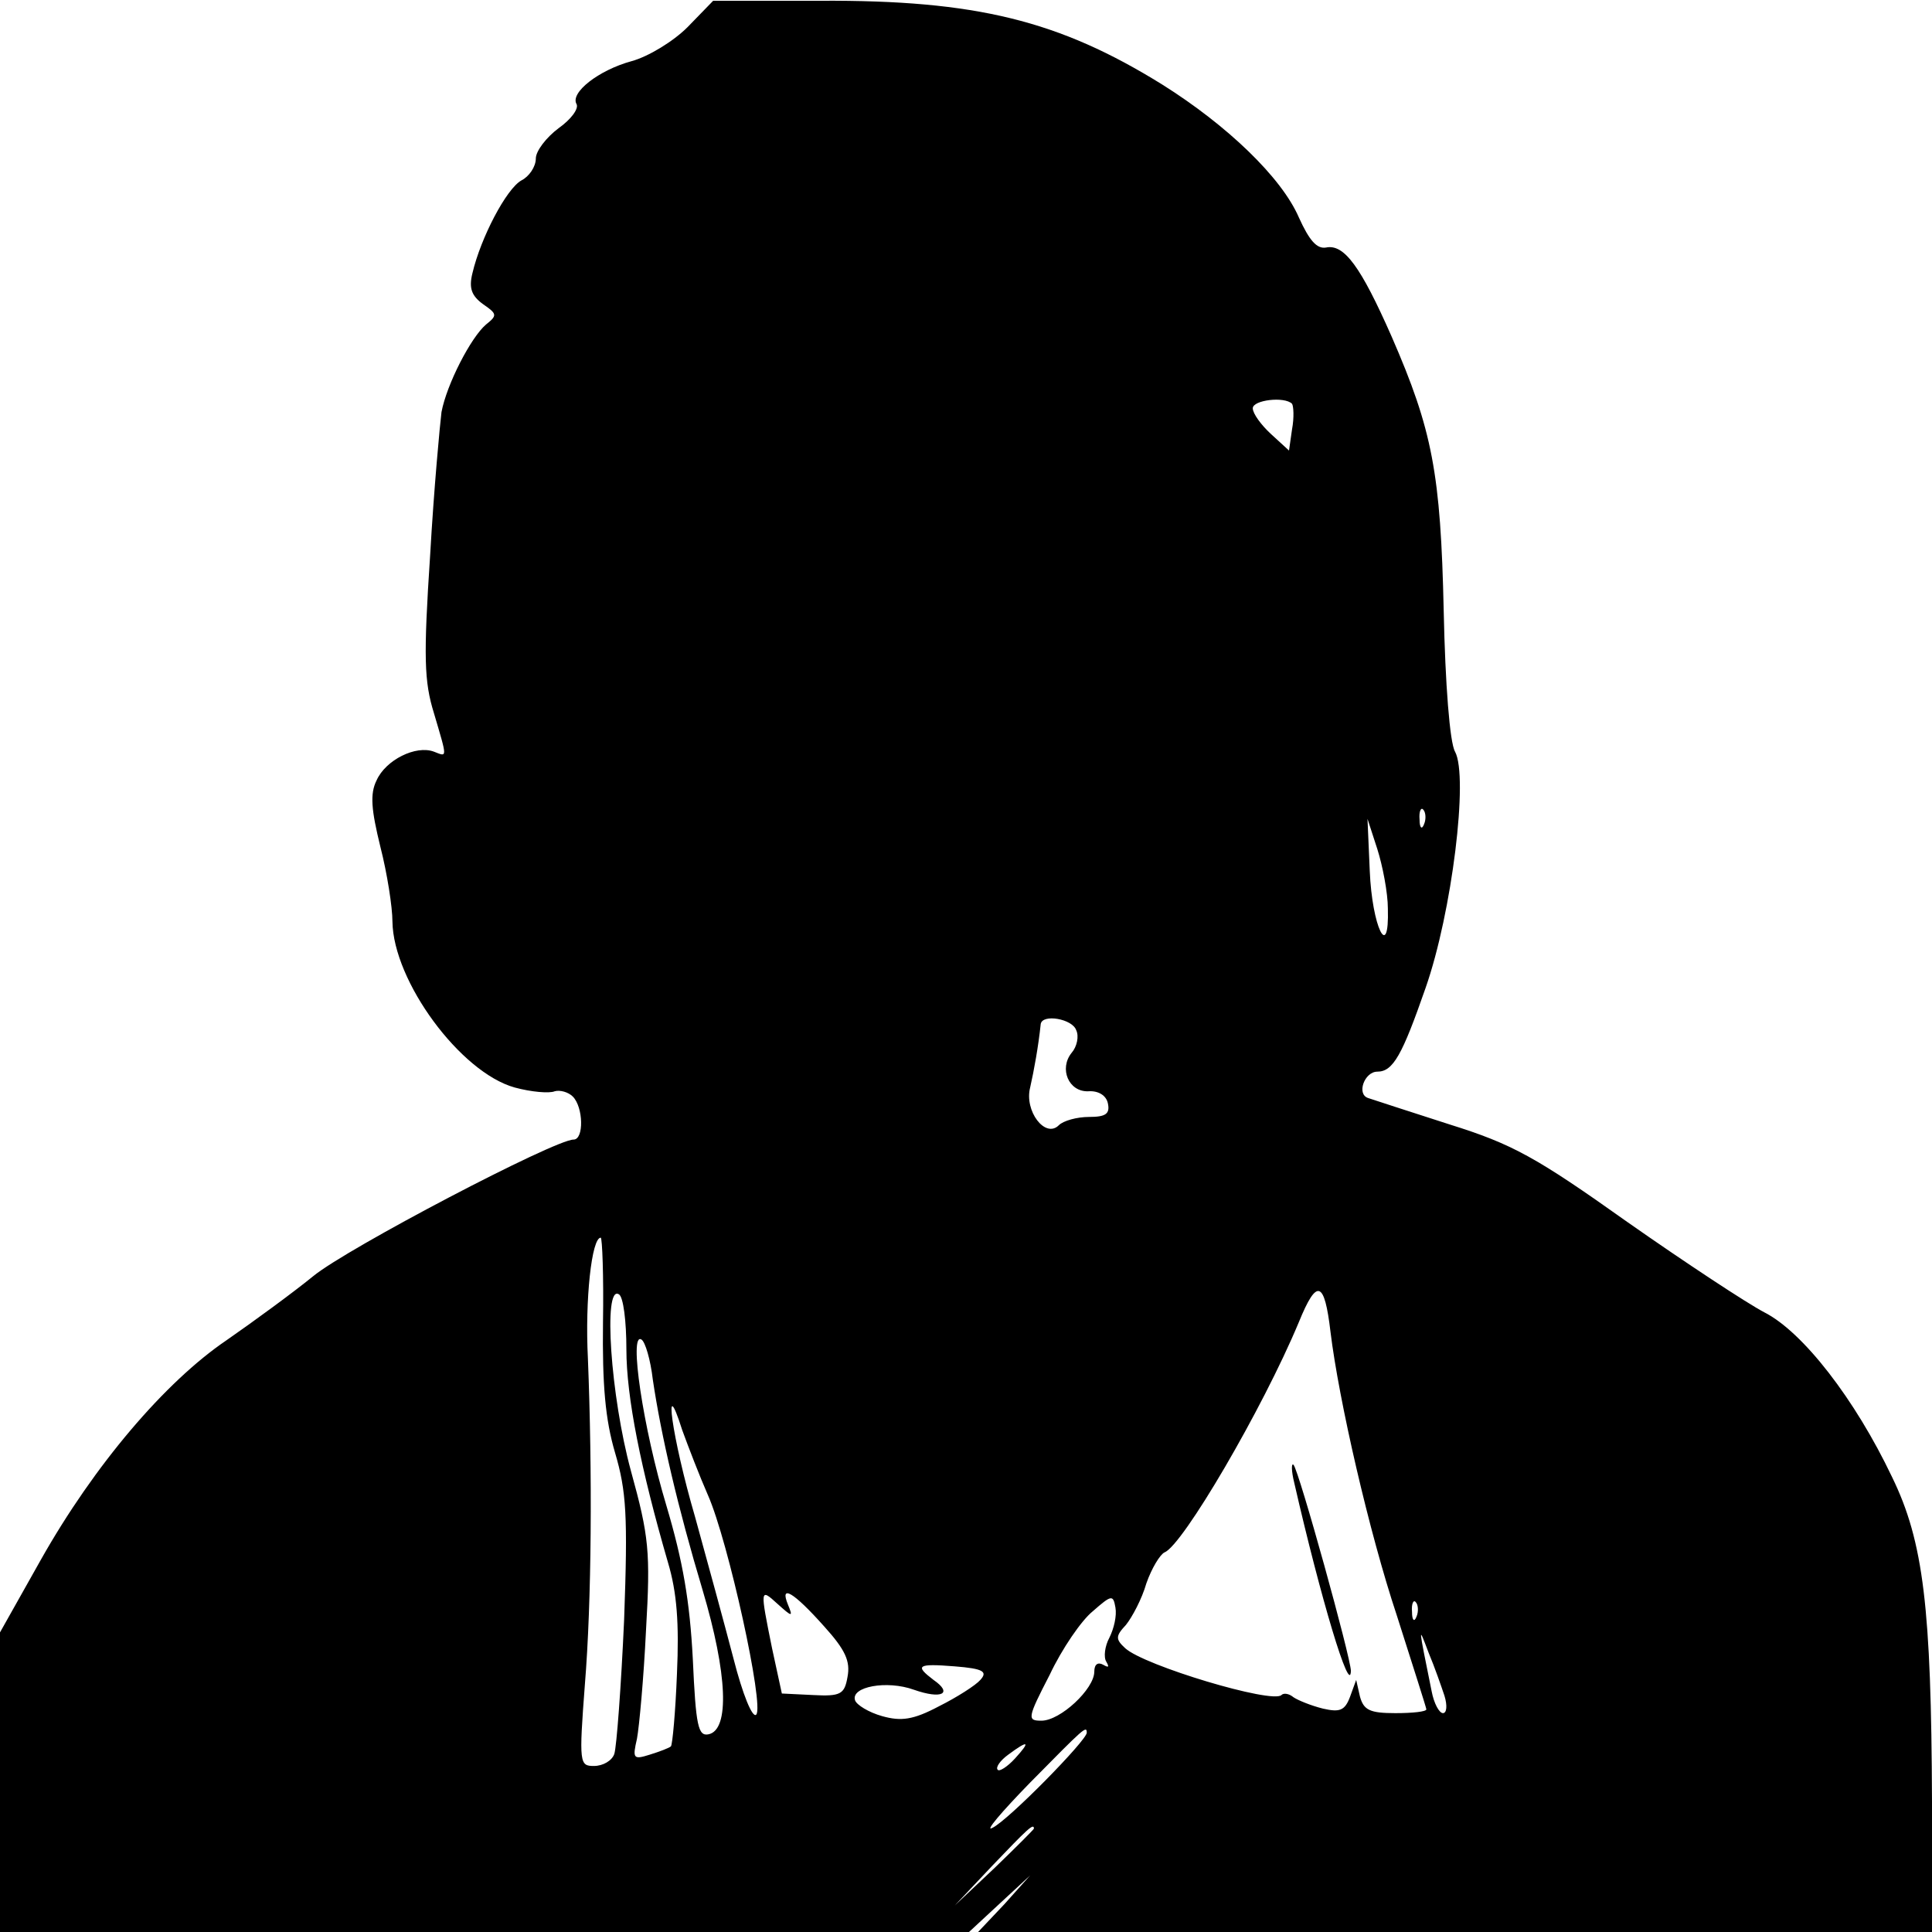
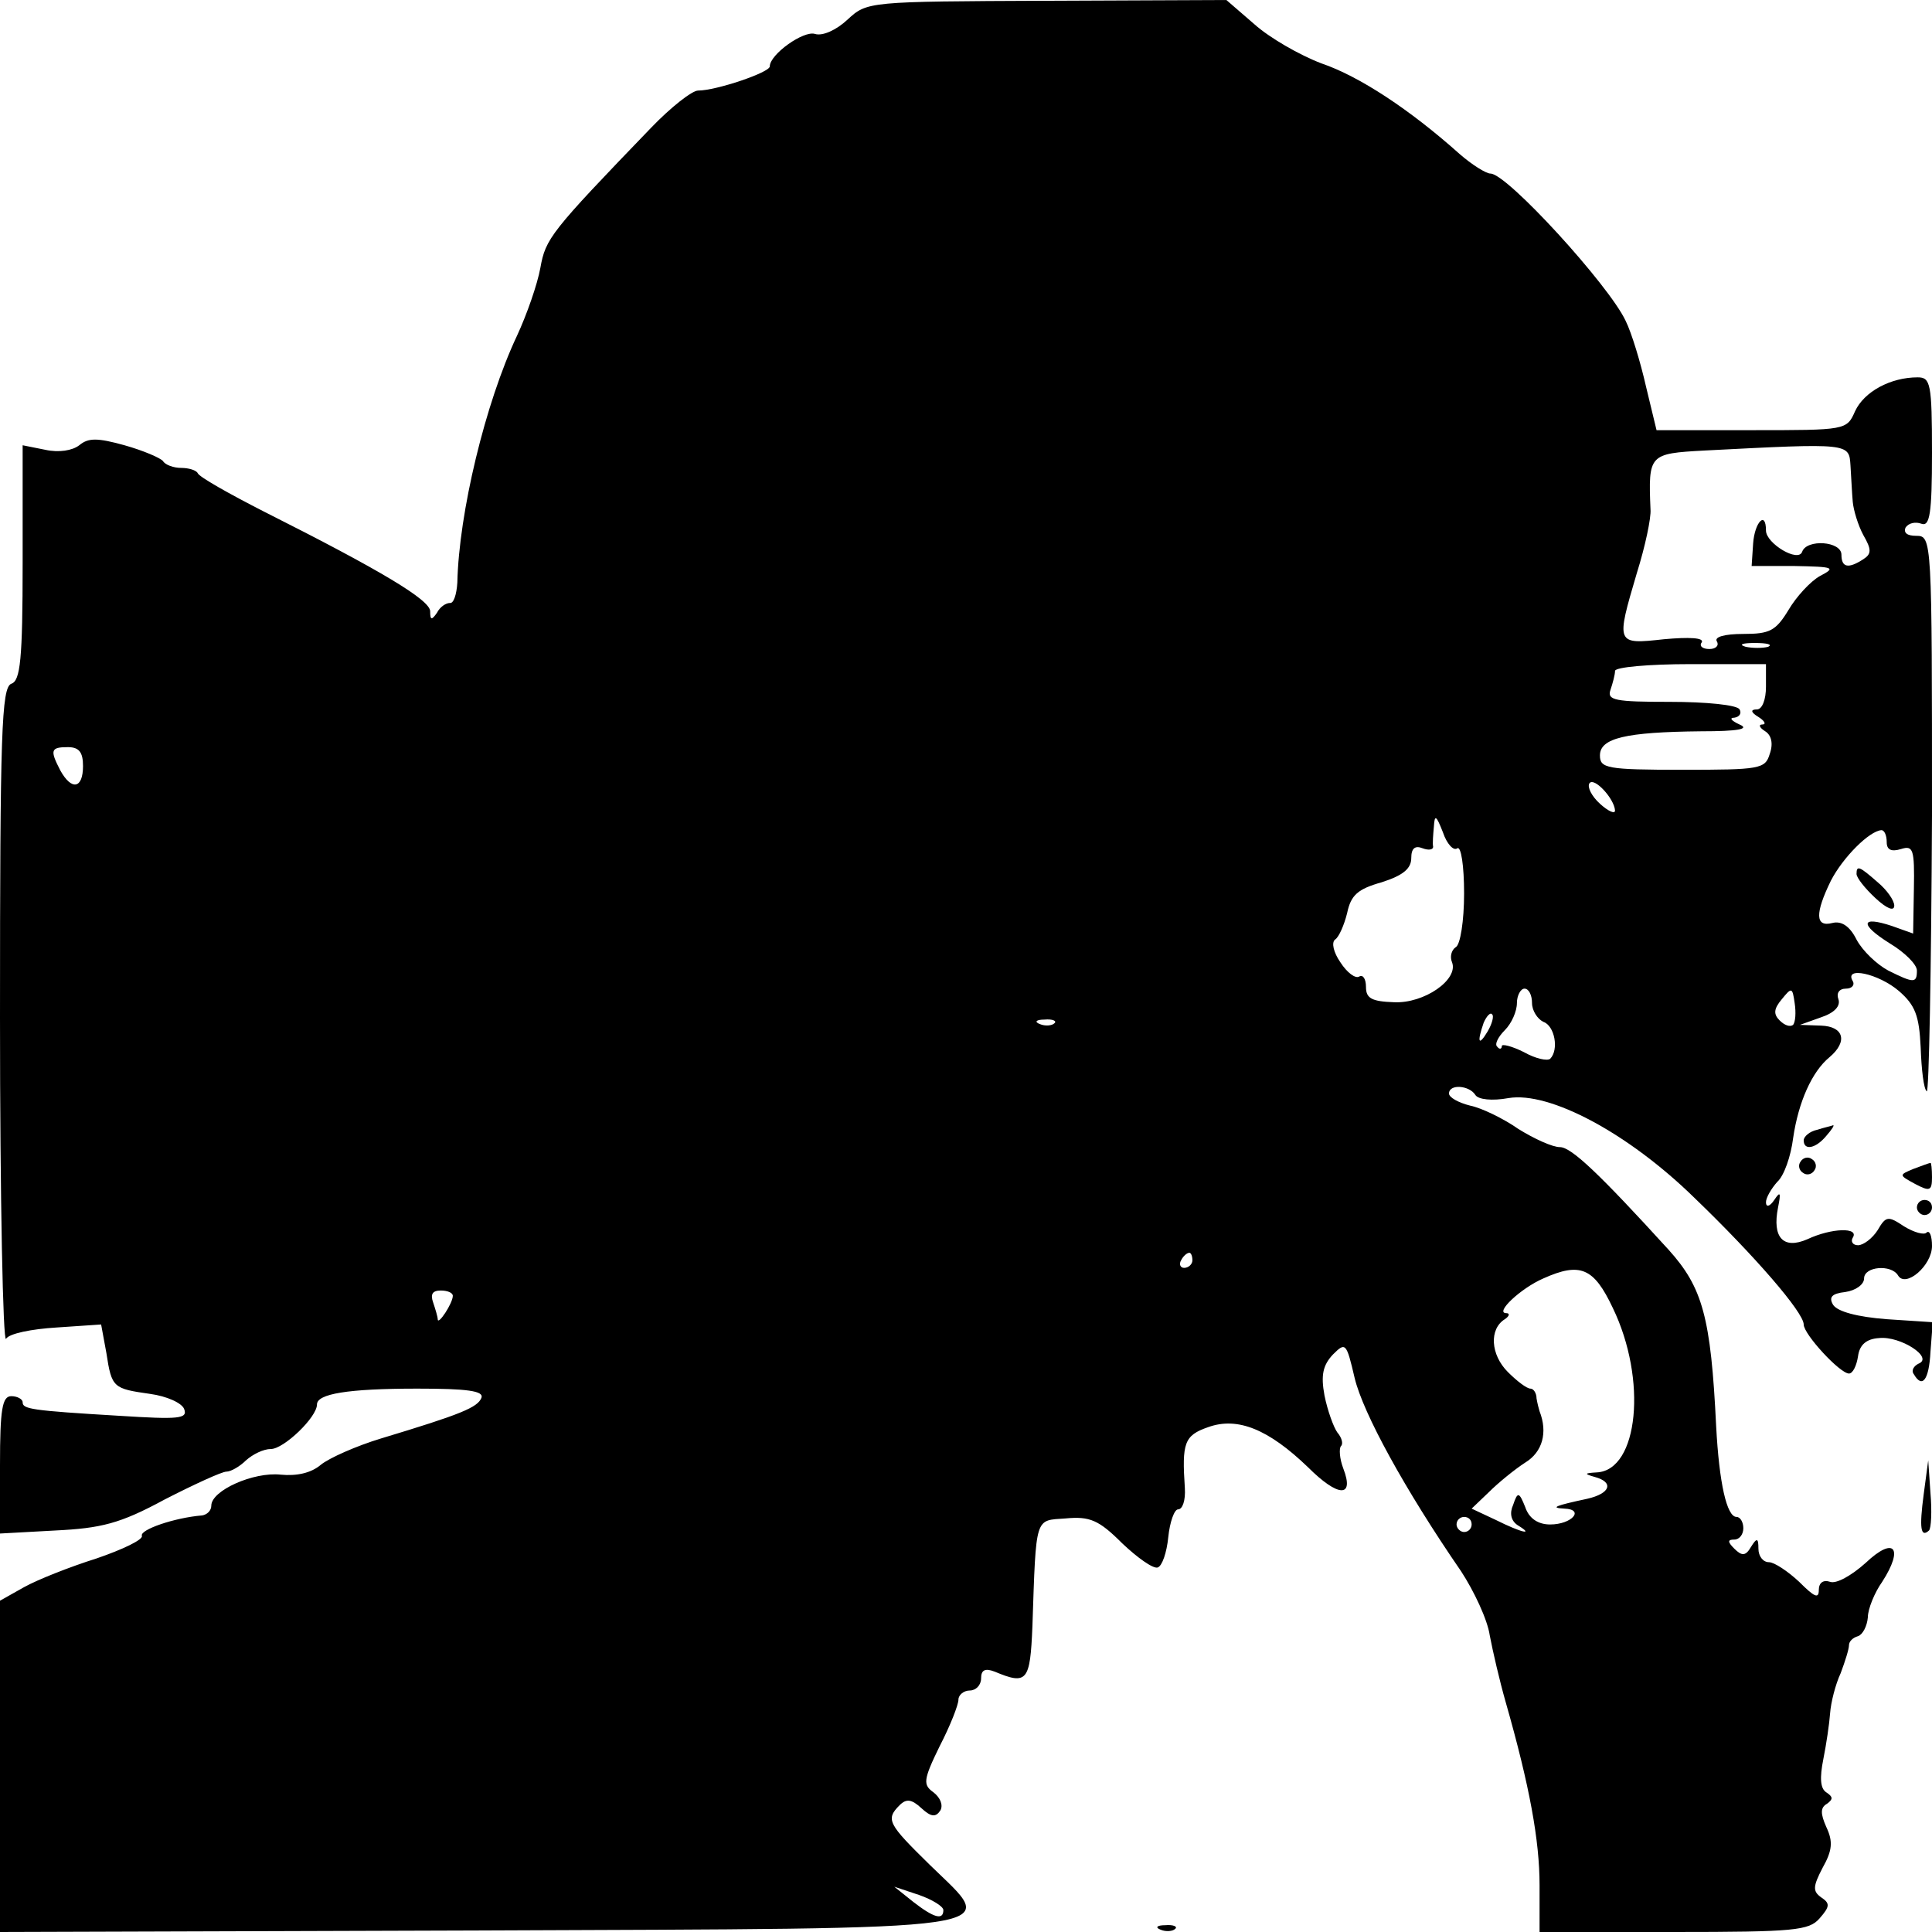
<svg xmlns="http://www.w3.org/2000/svg" version="1.0" width="16pt" height="16pt" viewBox="0 0 16 16" preserveAspectRatio="xMidYMid meet">
  <g transform="translate(0,16) scale(0.00625,-0.00625)" fill="#000000" stroke="none">
-     <path d="M911 2524 c-19 -19 -52 -39 -74 -45 -44 -12 -82 -42 -73 -57 3 -6 -7 -20 -24 -32 -16 -12 -30 -30 -30 -40 0 -11 -9 -24 -19 -29 -20 -11 -54 -76 -65 -123 -5 -20 -1 -30 14 -41 19 -13 19 -15 4 -27 -20 -17 -52 -79 -59 -116 -2 -16 -10 -101 -15 -189 -9 -136 -8 -168 5 -210 18 -61 18 -58 0 -51 -24 9 -64 -11 -76 -38 -9 -18 -7 -39 5 -88 9 -35 16 -80 16 -99 1 -79 90 -200 162 -220 22 -6 46 -8 53 -5 7 2 18 -1 24 -7 14 -14 15 -57 1 -57 -25 0 -300 -144 -345 -181 -27 -22 -79 -60 -115 -85 -81 -55 -175 -165 -246 -291 l-54 -96 0 -198 0 -199 642 0 642 0 41 38 40 37 -34 -38 -35 -37 632 0 632 0 0 173 c-1 256 -11 344 -53 430 -49 103 -118 192 -169 218 -23 12 -105 66 -182 120 -121 86 -152 103 -235 129 -53 17 -102 33 -108 35 -16 5 -5 35 12 35 21 0 33 22 64 111 35 100 57 280 39 313 -7 12 -13 90 -15 186 -4 183 -15 240 -69 364 -41 93 -63 123 -87 118 -12 -2 -22 9 -36 40 -23 53 -95 122 -181 176 -137 85 -247 112 -453 111 l-142 0 -34 -35z m801 -499 c2 -3 3 -18 0 -34 l-4 -28 -24 22 c-13 12 -24 27 -24 34 0 11 42 16 52 6z m175 -557 c-3 -8 -6 -5 -6 6 -1 11 2 17 5 13 3 -3 4 -12 1 -19z m-48 -112 c2 -71 -21 -24 -24 50 l-3 69 13 -40 c7 -22 14 -58 14 -79z m-413 -161 c4 -8 1 -22 -6 -30 -17 -21 -4 -52 22 -51 14 1 24 -6 26 -16 3 -14 -3 -18 -25 -18 -16 0 -34 -5 -40 -11 -18 -18 -46 19 -38 50 5 22 11 55 14 84 2 14 42 7 47 -8z m-627 -387 c-1 -83 3 -129 16 -173 15 -51 17 -83 12 -221 -4 -89 -10 -169 -13 -178 -3 -9 -15 -16 -27 -16 -19 0 -20 3 -12 108 9 110 10 281 4 432 -4 78 5 160 17 160 2 0 4 -51 3 -112z m964 -13 c11 -90 51 -265 88 -376 21 -66 39 -122 39 -124 0 -3 -18 -5 -41 -5 -34 0 -42 4 -47 22 l-5 22 -8 -22 c-7 -19 -14 -21 -36 -16 -16 4 -33 11 -39 15 -6 5 -13 6 -16 3 -12 -12 -182 39 -207 62 -13 12 -13 16 1 31 8 10 21 34 27 55 7 20 18 38 24 41 24 9 130 190 178 305 24 59 34 55 42 -13z m-933 -23 c0 -63 19 -158 55 -282 12 -40 15 -81 12 -148 -2 -51 -6 -94 -8 -96 -2 -2 -15 -7 -28 -11 -22 -7 -23 -5 -17 21 3 16 9 81 12 144 6 104 4 124 -20 211 -27 99 -37 247 -16 234 6 -3 10 -36 10 -73z m35 -40 c11 -74 33 -169 66 -279 33 -111 36 -185 8 -191 -14 -3 -17 11 -21 100 -4 76 -13 129 -35 203 -31 103 -50 231 -33 220 5 -3 12 -27 15 -53z m73 -153 c27 -61 75 -280 64 -291 -5 -5 -18 27 -30 74 -12 46 -35 130 -51 188 -31 106 -43 197 -17 115 8 -22 23 -61 34 -86z m106 -145 c-11 27 7 17 48 -29 28 -31 35 -46 31 -67 -4 -23 -9 -26 -46 -24 l-41 2 -13 60 c-16 79 -16 80 7 59 20 -18 21 -18 14 -1z m426 -44 c-6 -11 -8 -26 -4 -32 4 -7 3 -8 -4 -4 -7 4 -12 1 -12 -9 0 -23 -45 -65 -70 -65 -19 0 -19 3 11 61 16 34 42 72 57 84 25 22 27 22 30 5 2 -11 -2 -28 -8 -40z m407 28 c-3 -8 -6 -5 -6 6 -1 11 2 17 5 13 3 -3 4 -12 1 -19z m37 -105 c4 -13 3 -23 -2 -23 -5 0 -12 13 -15 29 -18 89 -18 88 -4 51 8 -19 17 -45 21 -57z m-615 21 c-6 -7 -31 -23 -55 -35 -34 -18 -50 -20 -75 -13 -18 5 -34 15 -36 21 -6 18 42 27 78 14 37 -13 52 -5 26 13 -25 19 -22 22 28 18 38 -3 44 -7 34 -18z m141 -70 c0 -10 -104 -116 -125 -126 -11 -6 12 21 50 60 72 73 75 76 75 66z m-95 -34 c-10 -11 -21 -18 -23 -15 -3 3 3 12 14 20 27 20 30 18 9 -5z m25 -93 c0 -1 -24 -25 -52 -52 l-53 -50 50 53 c46 48 55 57 55 49z" />
-     <path d="M1715 595 c35 -153 74 -283 75 -249 0 17 -69 266 -76 273 -3 3 -3 -8 1 -24z" />
+     <path d="M1123 2534 c-15 -14 -33 -22 -43 -19 -15 5 -60 -27 -60 -43 0 -8 -71 -32 -95 -32 -8 0 -36 -22 -62 -49 -134 -139 -140 -147 -147 -186 -4 -22 -18 -62 -31 -90 -42 -89 -77 -235 -79 -327 -1 -16 -5 -28 -10 -27 -5 0 -13 -5 -17 -13 -7 -10 -9 -10 -9 2 0 15 -65 54 -220 132 -47 24 -86 46 -88 51 -2 4 -12 7 -22 7 -10 0 -21 4 -24 9 -3 4 -26 14 -51 21 -36 10 -48 10 -60 0 -9 -7 -27 -10 -45 -6 l-30 6 0 -156 c0 -128 -3 -156 -15 -160 -13 -5 -15 -64 -15 -443 0 -240 4 -431 8 -425 4 7 34 13 67 15 l59 4 7 -38 c7 -46 9 -47 58 -54 22 -3 42 -12 45 -20 5 -13 -7 -14 -86 -9 -118 7 -128 9 -128 18 0 4 -7 8 -15 8 -12 0 -15 -17 -15 -91 l0 -91 73 4 c61 3 86 9 145 41 39 20 76 37 82 37 6 0 18 7 26 15 9 8 23 15 33 15 17 0 61 42 61 59 0 14 40 21 133 21 66 0 88 -3 85 -12 -5 -13 -27 -22 -133 -54 -33 -10 -69 -26 -80 -35 -13 -11 -32 -15 -53 -13 -36 4 -92 -21 -92 -41 0 -7 -6 -12 -12 -13 -37 -3 -83 -19 -80 -27 2 -5 -25 -18 -60 -30 -35 -11 -78 -28 -96 -38 l-32 -18 0 -219 0 -220 631 2 c728 3 692 -2 601 87 -55 54 -59 60 -40 79 9 9 16 8 29 -4 13 -12 19 -12 25 -3 4 7 0 17 -9 24 -14 10 -14 16 8 61 14 27 25 55 25 62 0 6 7 12 15 12 8 0 15 7 15 16 0 11 5 14 18 9 43 -18 47 -13 50 60 5 148 3 140 44 143 32 3 44 -2 75 -33 20 -19 41 -34 47 -32 6 2 12 20 14 40 2 20 8 37 13 37 6 0 10 12 9 28 -4 60 -1 70 31 81 39 14 80 -3 132 -53 40 -40 62 -41 47 -2 -5 13 -6 27 -3 30 3 3 1 11 -5 18 -5 7 -13 29 -17 49 -5 27 -2 40 11 54 17 17 18 16 29 -31 11 -46 66 -147 141 -256 17 -26 35 -64 38 -85 4 -21 13 -60 21 -88 32 -112 45 -184 45 -243 l0 -62 178 0 c160 0 179 2 193 18 14 16 14 20 2 28 -11 8 -11 14 2 39 13 23 14 35 5 54 -8 18 -8 26 1 31 8 6 8 9 -1 15 -8 5 -9 19 -4 44 4 20 8 47 9 61 1 14 7 38 14 53 6 16 11 32 11 37 0 5 5 10 12 12 6 2 12 13 13 25 0 11 9 33 19 47 29 45 16 61 -22 25 -19 -17 -39 -28 -47 -25 -9 3 -15 -1 -15 -11 0 -12 -6 -9 -26 11 -15 14 -33 26 -40 26 -8 0 -14 8 -14 18 0 14 -2 15 -10 2 -7 -12 -12 -12 -22 -2 -9 9 -9 12 0 12 7 0 12 7 12 15 0 8 -4 15 -9 15 -13 0 -23 45 -27 120 -7 145 -18 184 -63 234 -92 101 -129 136 -144 136 -10 0 -34 11 -55 24 -20 14 -49 28 -64 31 -16 4 -28 11 -28 16 0 13 27 11 35 -2 4 -6 22 -8 44 -4 54 9 158 -46 246 -132 80 -77 145 -152 145 -168 0 -13 48 -65 60 -65 5 0 10 10 12 23 2 15 11 23 28 24 28 3 73 -26 52 -34 -6 -3 -10 -9 -6 -14 11 -19 20 -8 22 30 l3 39 -61 4 c-39 3 -65 10 -71 19 -6 10 -2 15 16 17 14 2 25 10 25 18 0 16 36 19 45 4 10 -17 45 13 45 39 0 13 -3 21 -7 18 -3 -4 -17 0 -30 8 -21 14 -24 14 -35 -5 -7 -11 -19 -20 -26 -20 -7 0 -10 5 -7 10 9 14 -28 13 -60 -2 -32 -14 -47 2 -39 42 4 20 3 22 -5 10 -6 -9 -11 -10 -11 -3 0 6 7 18 15 27 9 8 18 34 21 58 7 48 25 88 48 107 25 21 19 41 -11 42 l-28 1 28 10 c18 6 26 15 23 24 -3 8 1 14 10 14 8 0 12 5 9 10 -12 20 34 10 61 -13 22 -19 27 -33 29 -75 1 -29 4 -55 8 -58 3 -4 6 160 7 365 0 368 0 371 -21 371 -12 0 -17 4 -14 11 4 6 13 8 21 5 11 -4 14 13 14 94 0 92 -2 100 -19 100 -36 0 -71 -19 -83 -45 -11 -25 -12 -25 -137 -25 l-126 0 -14 58 c-7 31 -19 71 -27 87 -22 47 -157 195 -179 195 -6 0 -25 12 -41 26 -66 59 -133 103 -183 120 -29 11 -69 34 -89 52 l-37 32 -238 -1 c-237 -1 -238 -1 -264 -25z m1329 -591 c1 -16 2 -37 3 -48 1 -11 7 -31 14 -44 11 -19 11 -25 0 -32 -20 -13 -29 -11 -29 6 0 18 -46 21 -52 4 -5 -15 -48 11 -48 28 0 27 -15 11 -17 -17 l-2 -30 57 0 c52 -1 55 -2 34 -13 -13 -7 -32 -28 -42 -45 -17 -28 -25 -32 -60 -32 -25 0 -39 -4 -35 -10 3 -5 -1 -10 -10 -10 -9 0 -14 4 -10 9 3 6 -17 7 -50 4 -64 -7 -64 -7 -36 88 11 35 19 73 18 84 -3 73 -2 74 71 78 194 10 192 10 194 -20z m-109 -240 c-7 -2 -21 -2 -30 0 -10 3 -4 5 12 5 17 0 24 -2 18 -5z m-3 -53 c0 -17 -5 -30 -12 -30 -9 0 -8 -4 2 -10 8 -5 11 -10 5 -10 -5 0 -4 -4 4 -9 8 -5 11 -16 6 -30 -6 -20 -13 -21 -116 -21 -100 0 -109 2 -109 19 0 23 34 31 134 32 49 0 65 3 51 9 -11 5 -14 9 -7 9 7 1 10 6 7 11 -3 6 -45 10 -92 10 -73 0 -84 2 -79 16 3 9 6 20 6 25 0 5 45 9 100 9 l100 0 0 -30z m-2230 -105 c0 -30 -15 -33 -30 -6 -14 27 -13 31 10 31 15 0 20 -7 20 -25z m2030 -59 c0 -5 -9 -1 -20 9 -11 10 -17 22 -14 27 6 9 33 -20 34 -36z m-209 -50 c5 3 9 -23 9 -60 0 -36 -5 -68 -11 -71 -6 -4 -8 -13 -5 -20 9 -23 -37 -55 -77 -53 -29 1 -37 5 -37 20 0 11 -4 17 -9 14 -5 -3 -16 5 -25 19 -9 13 -12 26 -7 30 5 3 12 19 16 35 5 24 14 32 46 41 28 9 39 18 39 32 0 13 5 17 15 13 8 -3 14 -2 14 2 -1 4 0 16 1 27 1 16 3 15 12 -8 5 -15 14 -25 19 -21z m569 8 c0 -10 6 -13 19 -9 16 5 18 0 17 -53 l-1 -59 -28 10 c-42 14 -43 2 -3 -23 20 -12 36 -28 36 -36 0 -17 -4 -17 -38 0 -15 8 -34 26 -42 41 -9 18 -20 25 -32 22 -23 -6 -23 13 -2 56 16 31 51 66 67 67 4 0 7 -7 7 -16z m-470 -213 c0 -10 7 -21 15 -25 15 -5 21 -37 9 -49 -4 -3 -19 0 -35 9 -16 8 -29 11 -29 8 0 -4 -3 -5 -6 -1 -4 3 1 13 10 22 9 9 16 25 16 36 0 10 5 19 10 19 6 0 10 -9 10 -19z m346 -29 c-4 -3 -11 -1 -18 6 -8 8 -8 15 3 28 13 16 14 16 17 -5 2 -13 1 -25 -2 -29z m-405 -9 c-12 -20 -14 -14 -5 12 4 9 9 14 11 11 3 -2 0 -13 -6 -23z m-574 11 c-3 -3 -12 -4 -19 -1 -8 3 -5 6 6 6 11 1 17 -2 13 -5z m183 -314 c0 -5 -5 -10 -11 -10 -5 0 -7 5 -4 10 3 6 8 10 11 10 2 0 4 -4 4 -10z m557 -63 c46 -95 34 -215 -21 -218 -17 -1 -17 -2 -3 -6 26 -7 21 -22 -10 -29 -42 -9 -50 -12 -30 -13 27 -1 10 -21 -19 -21 -16 0 -28 8 -33 23 -8 20 -10 21 -16 3 -5 -11 -3 -21 6 -27 23 -14 5 -10 -29 7 l-32 15 23 22 c12 12 34 30 48 39 23 14 30 40 19 68 -1 3 -3 11 -4 17 0 7 -4 13 -8 13 -5 0 -18 10 -30 22 -23 23 -25 57 -4 70 6 4 7 8 2 8 -16 0 19 33 49 46 49 22 67 14 92 -39z m-1537 16 c0 -10 -20 -40 -20 -31 0 3 -3 13 -6 22 -4 11 -1 16 10 16 9 0 16 -3 16 -7z m1350 -303 c0 -5 -4 -10 -10 -10 -5 0 -10 5 -10 10 0 6 5 10 10 10 6 0 10 -4 10 -10z m-700 -511 c0 -14 -13 -10 -40 11 l-25 20 33 -11 c17 -6 32 -15 32 -20z" />
+     <path d="M2460 1402 c0 -5 11 -19 25 -32 15 -14 25 -18 25 -10 0 7 -10 21 -22 31 -24 21 -28 23 -28 11z" />
+     <path d="M2408 1063 c-10 -2 -18 -9 -18 -14 0 -14 16 -11 30 6 7 8 11 14 9 14 -2 -1 -12 -3 -21 -6z" />
+     <path d="M2386 1021 c-4 -5 -2 -12 3 -15 5 -4 12 -2 15 3 4 5 2 12 -3 15 -5 4 -12 2 -15 -3z" />
+     <path d="M2535 1011 c-19 -8 -19 -8 3 -20 19 -10 22 -9 22 9 0 11 -1 20 -2 19 -2 0 -12 -4 -23 -8z" />
+     <path d="M2540 960 c0 -5 5 -10 10 -10 6 0 10 5 10 10 0 6 -4 10 -10 10 -5 0 -10 -4 -10 -10z" />
+     <path d="M2549 580 c-6 -45 -4 -58 7 -48 3 3 4 26 2 49 l-3 44 -6 -45z" />
+     <path d="M1538 3 c7 -3 16 -2 19 1 4 3 -2 6 -13 5 -11 0 -14 -3 -6 -6z" />
  </g>
</svg>
